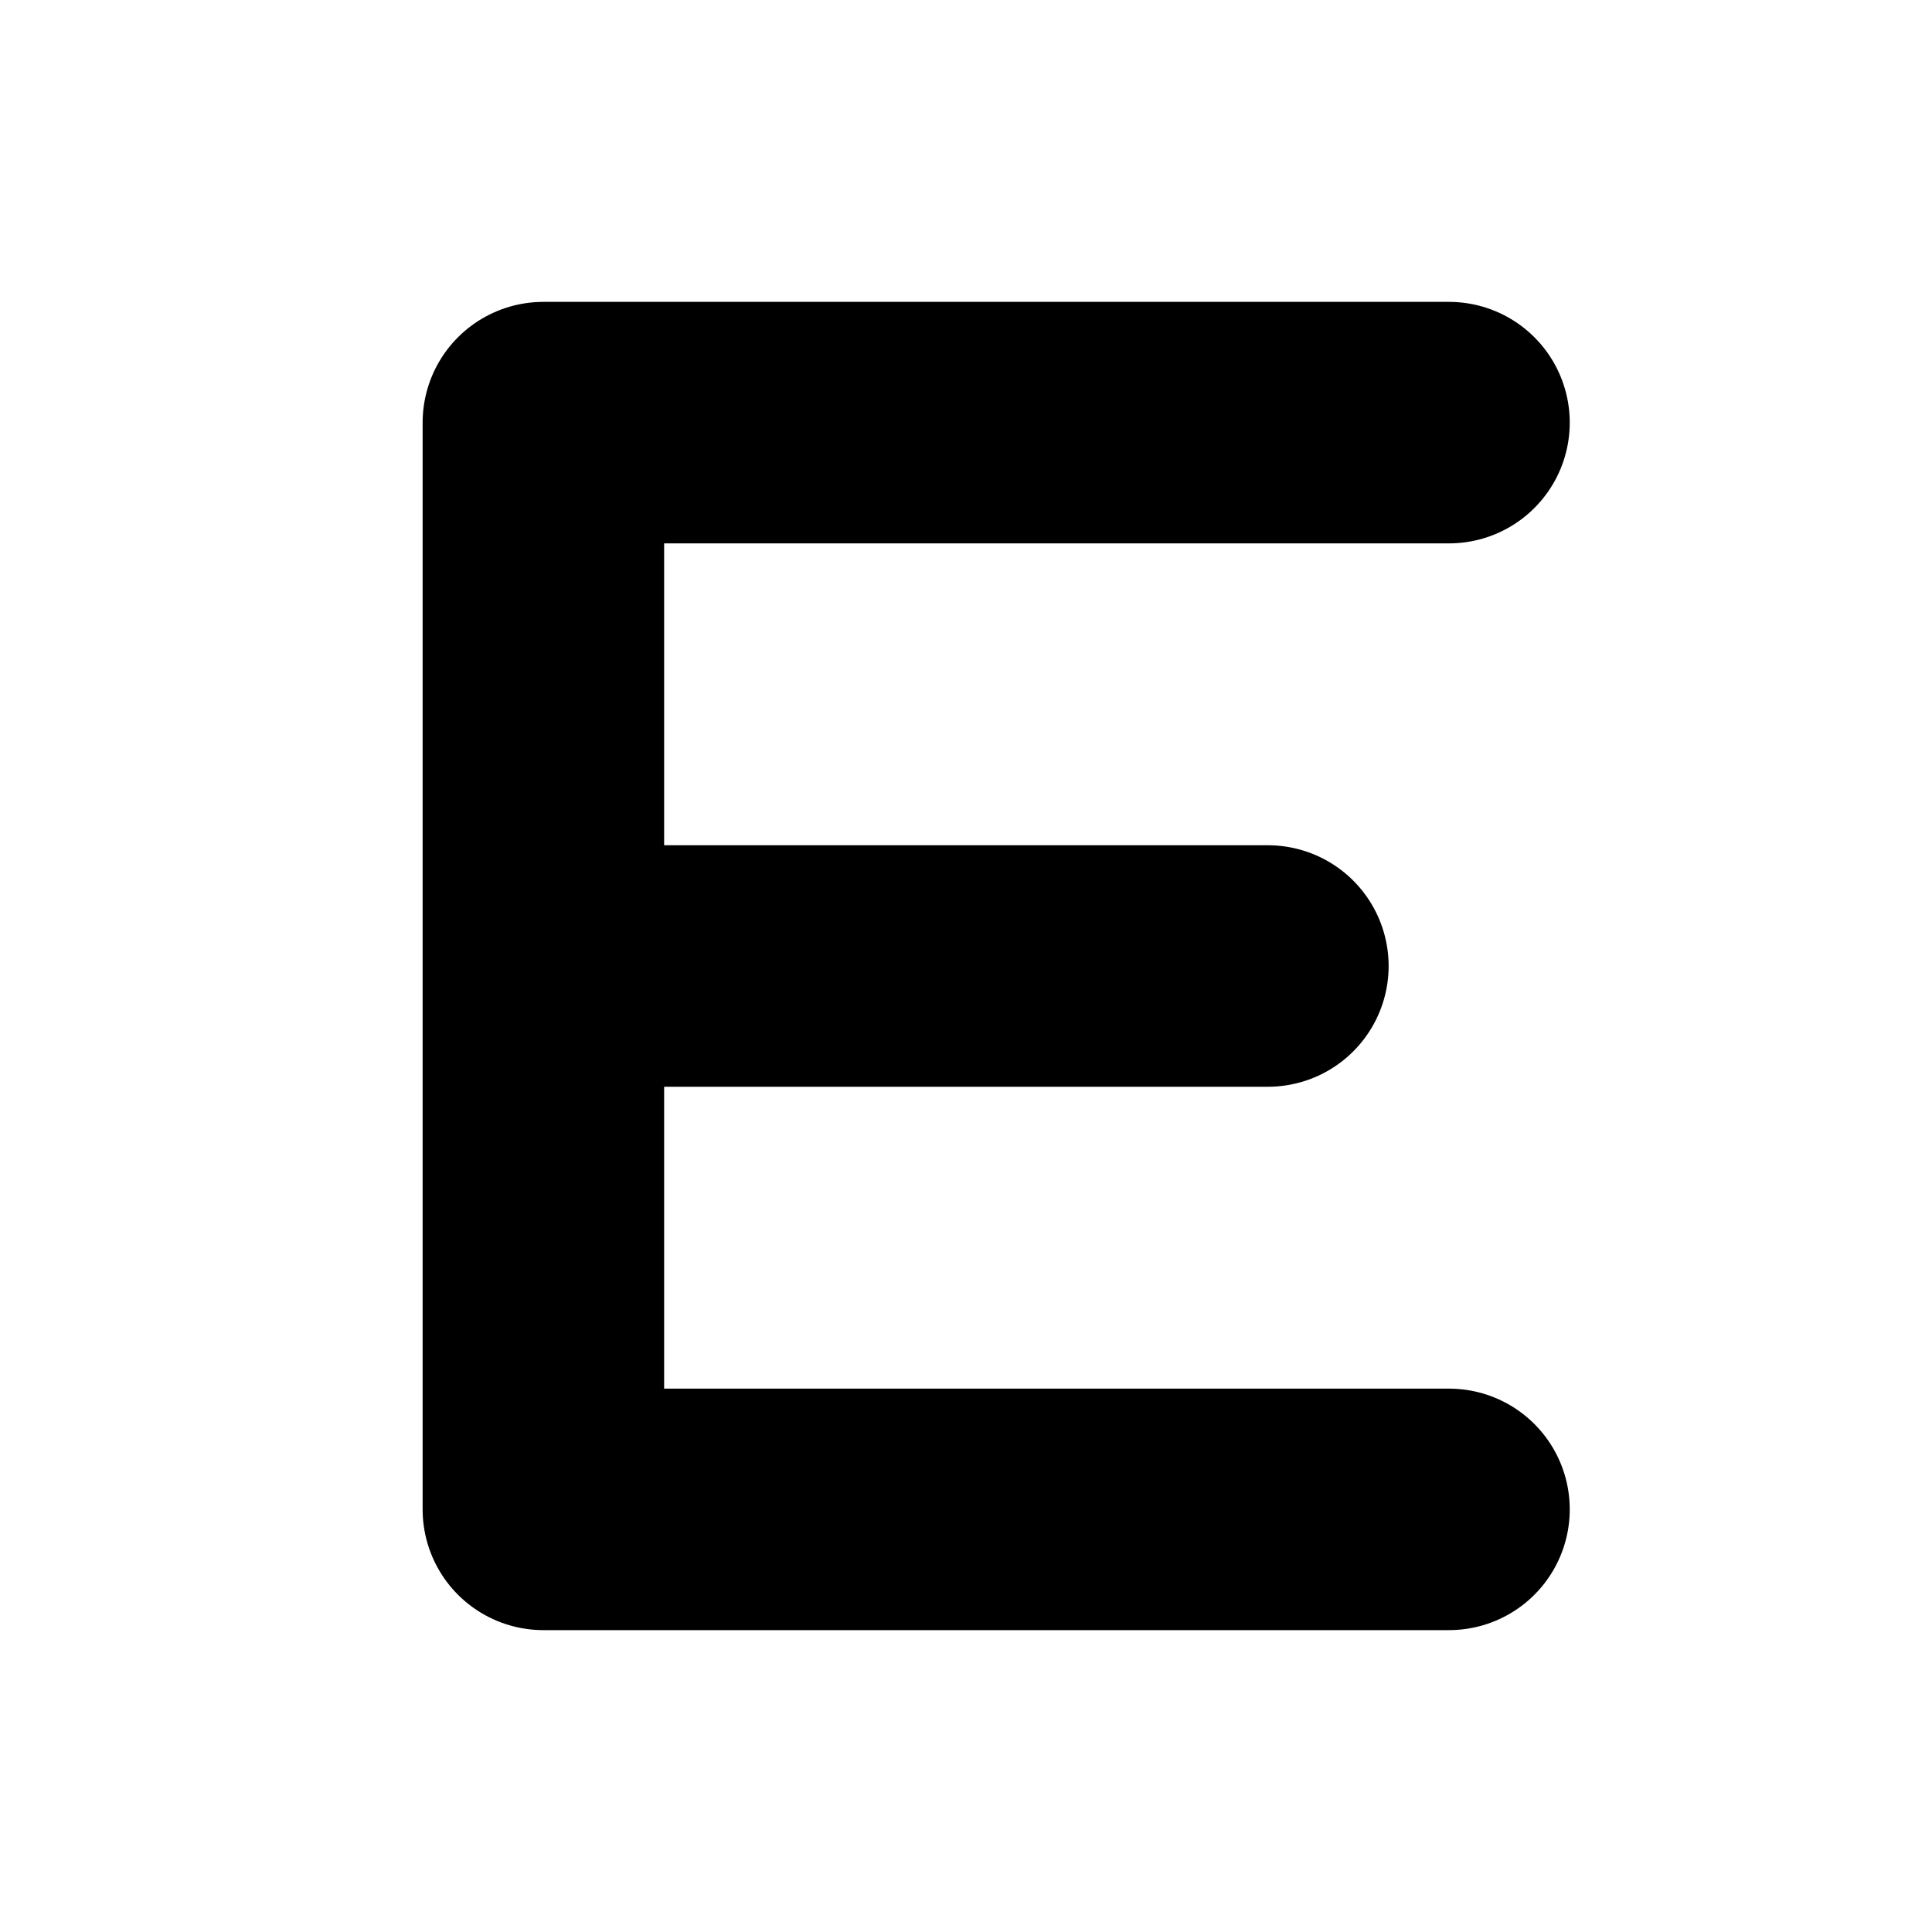
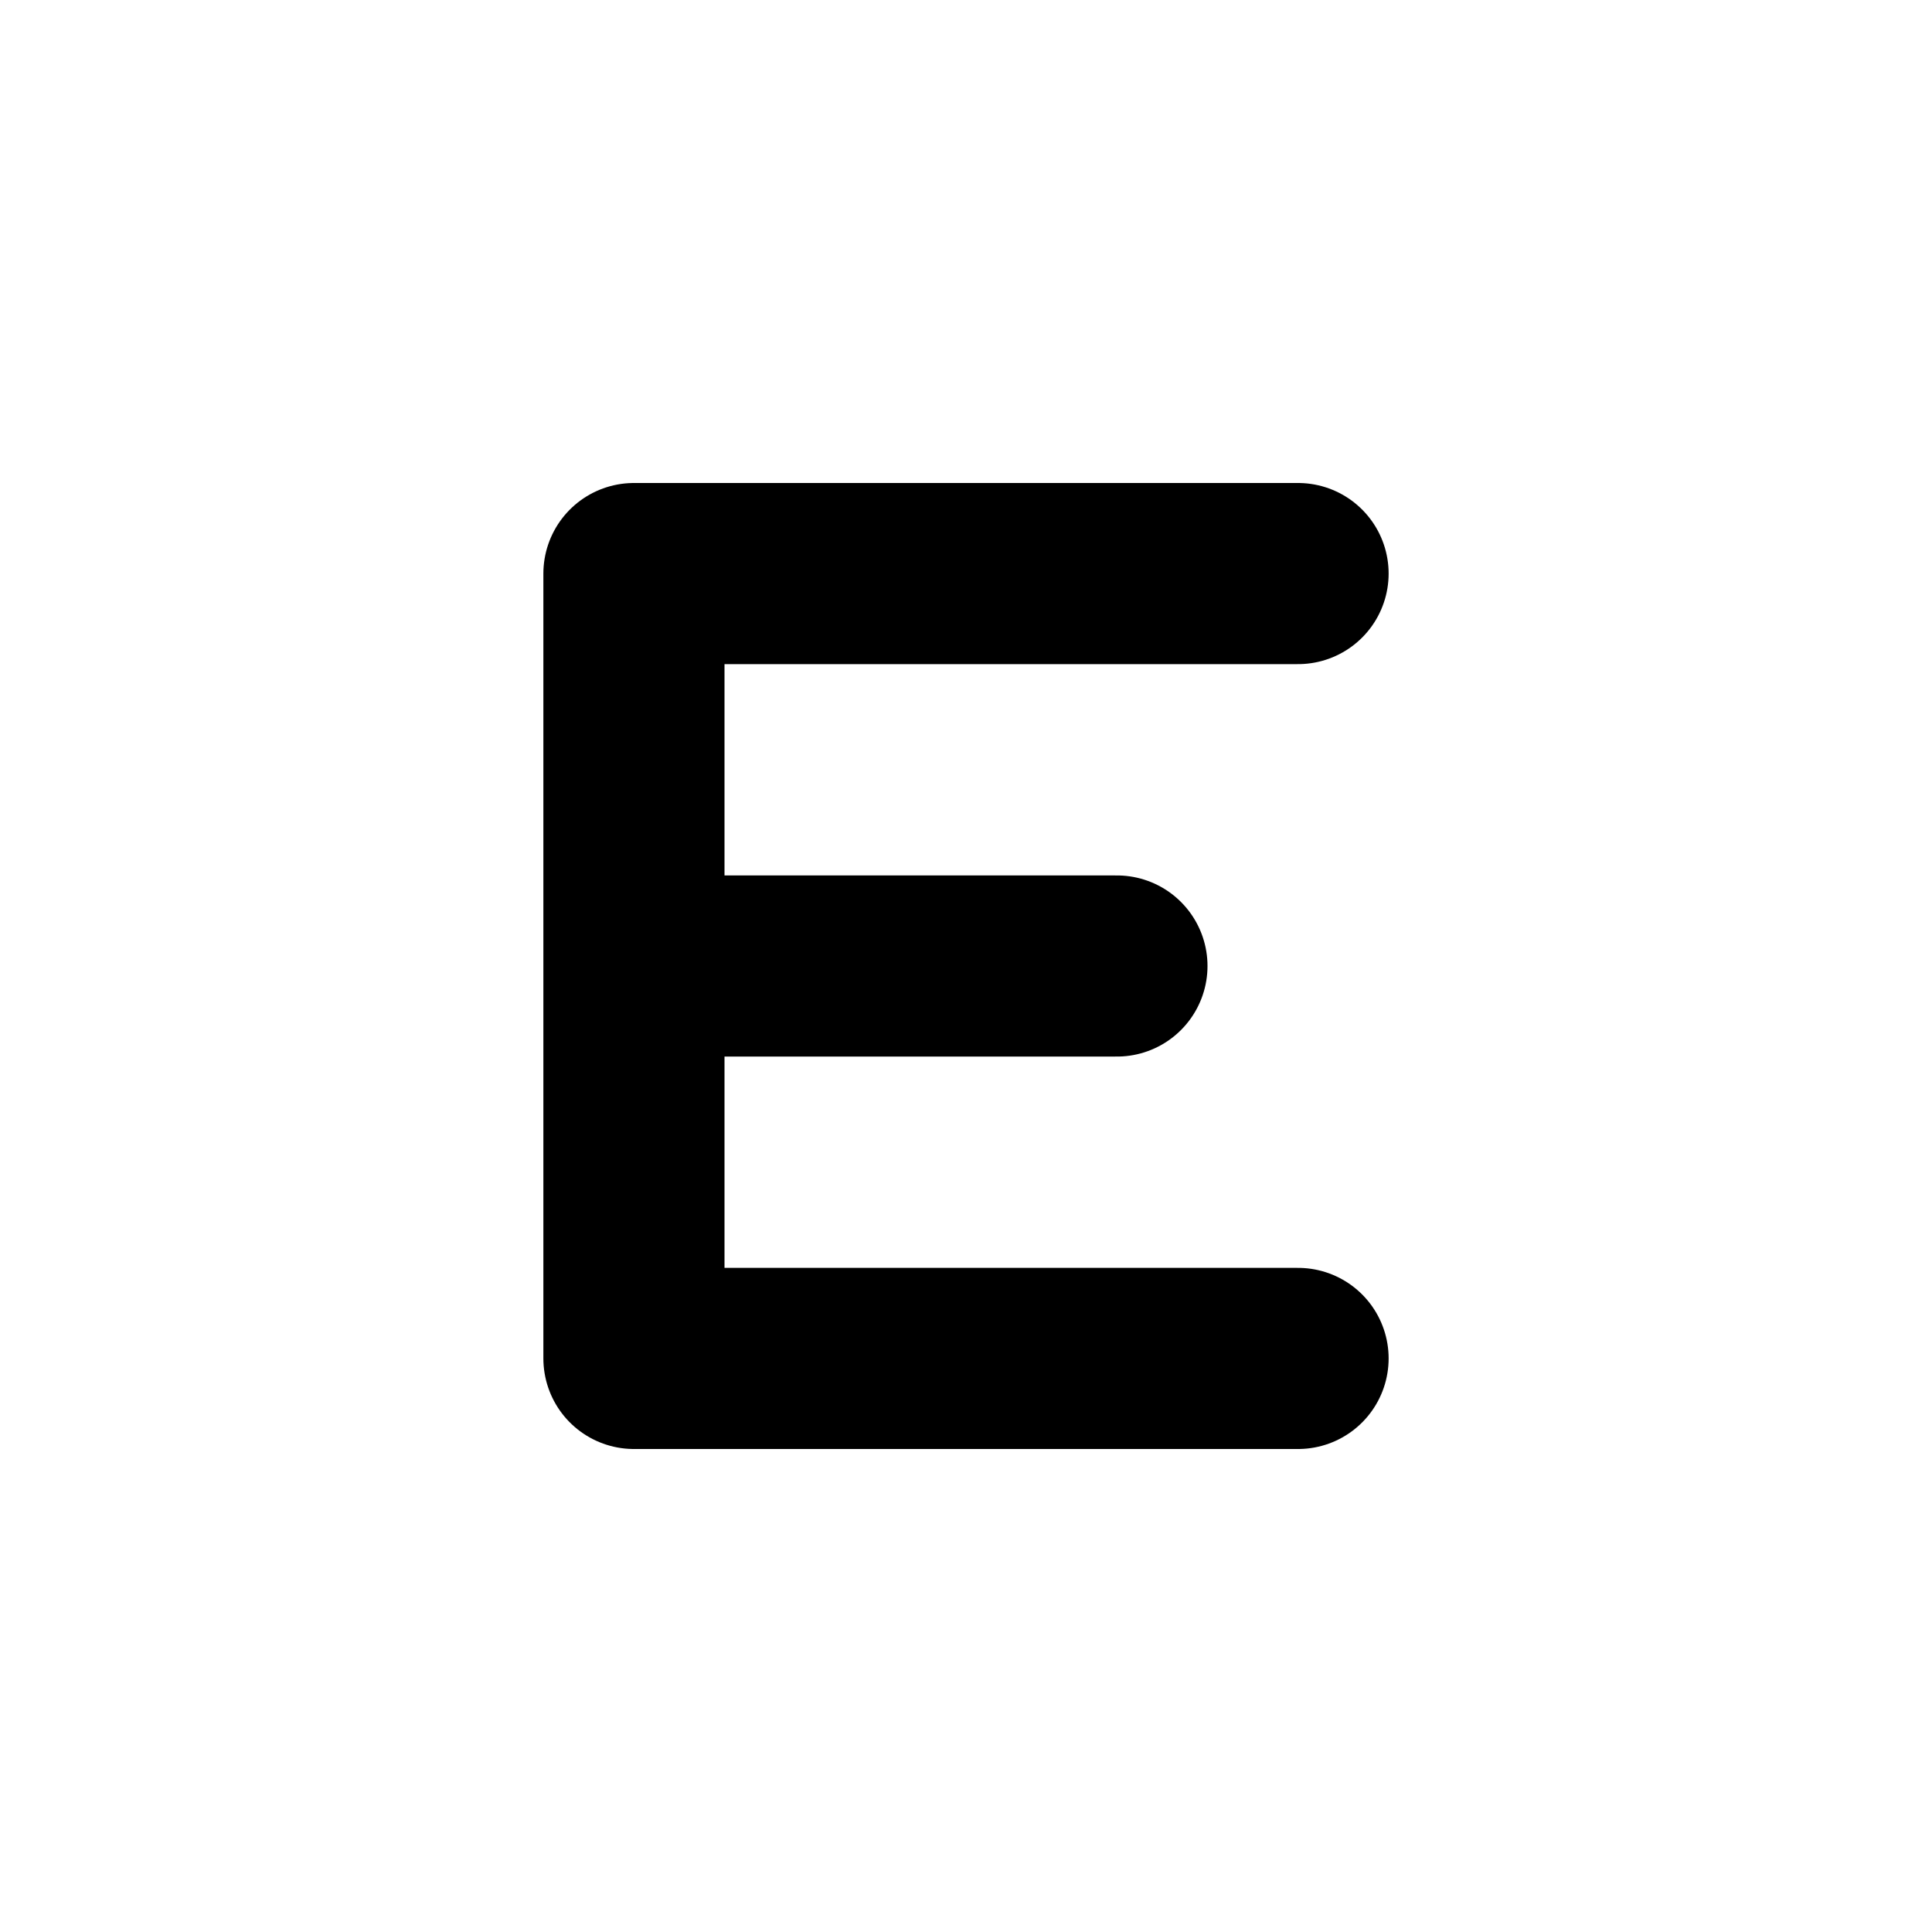
<svg xmlns="http://www.w3.org/2000/svg" viewBox="0 0 64 64">
-   <path d="M18 14v36M18 14h30M18 32h24M18 50h30" fill="none" stroke="#000" stroke-width="8" stroke-linecap="round" stroke-linejoin="round" />
+   <path d="M21 19v26m0-26h22M21 32h16M21 45h22" fill="none" stroke="#000" stroke-width="6" stroke-linecap="round" stroke-linejoin="round" />
</svg>
